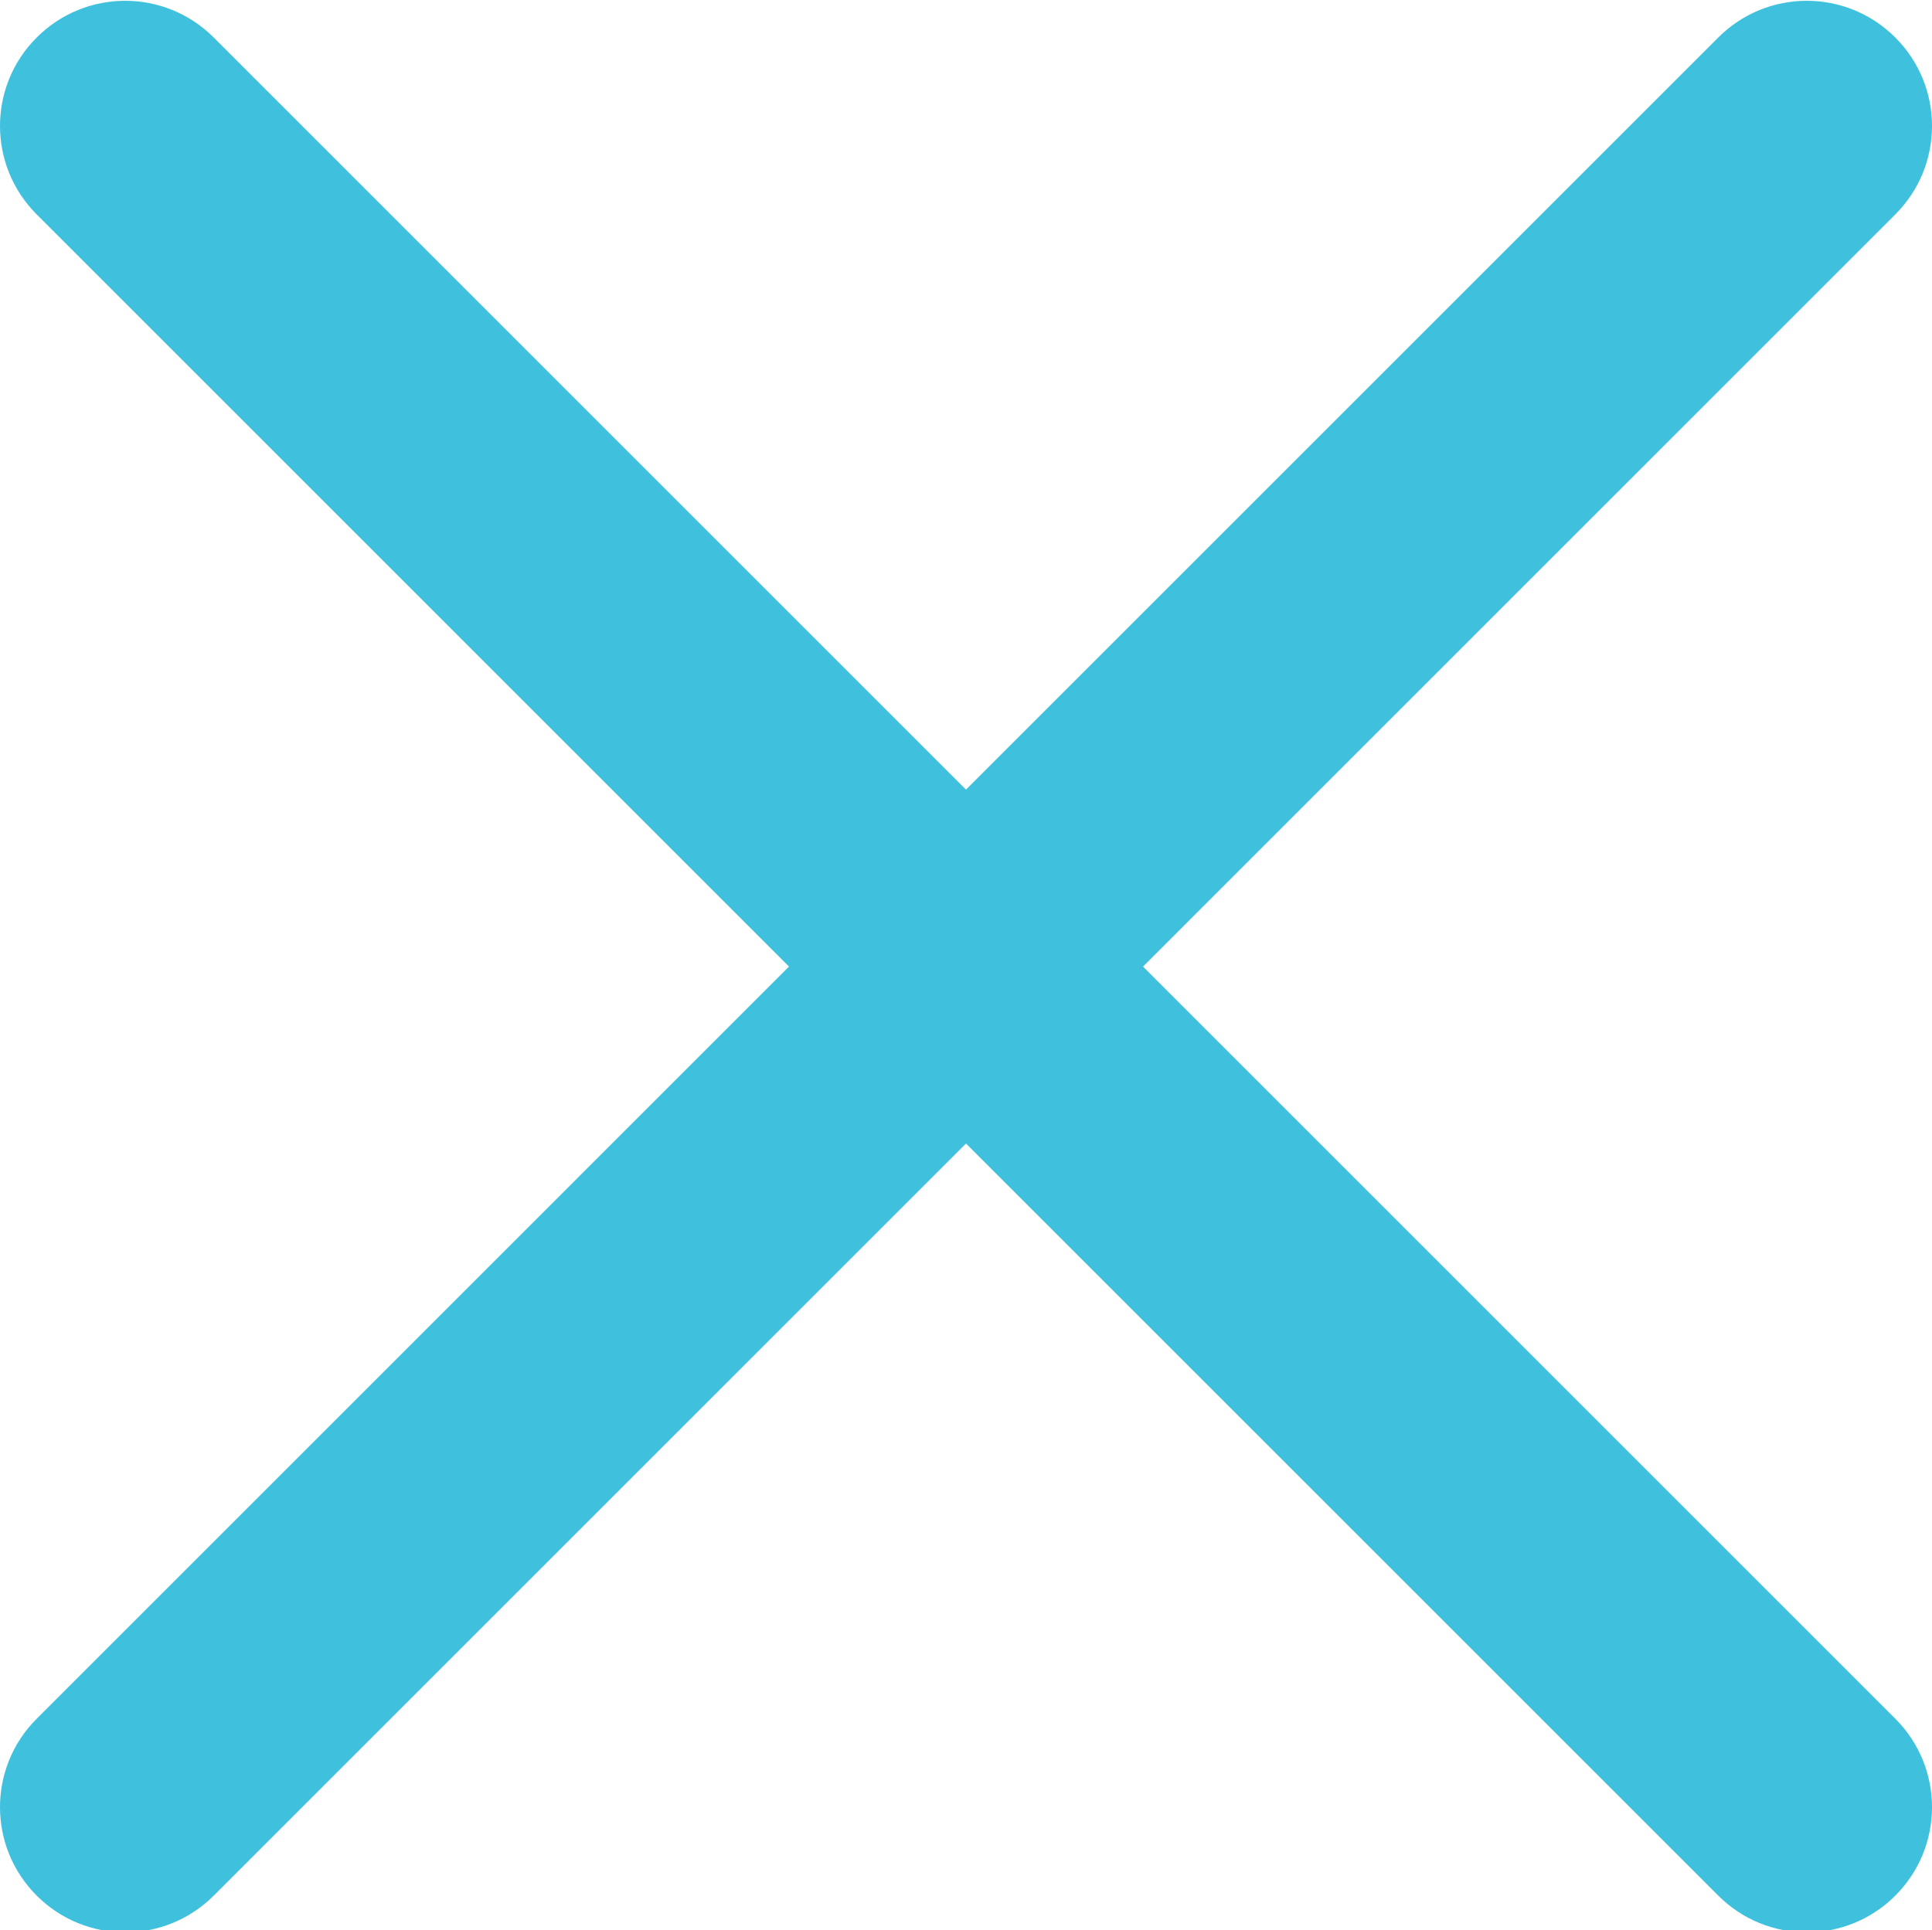
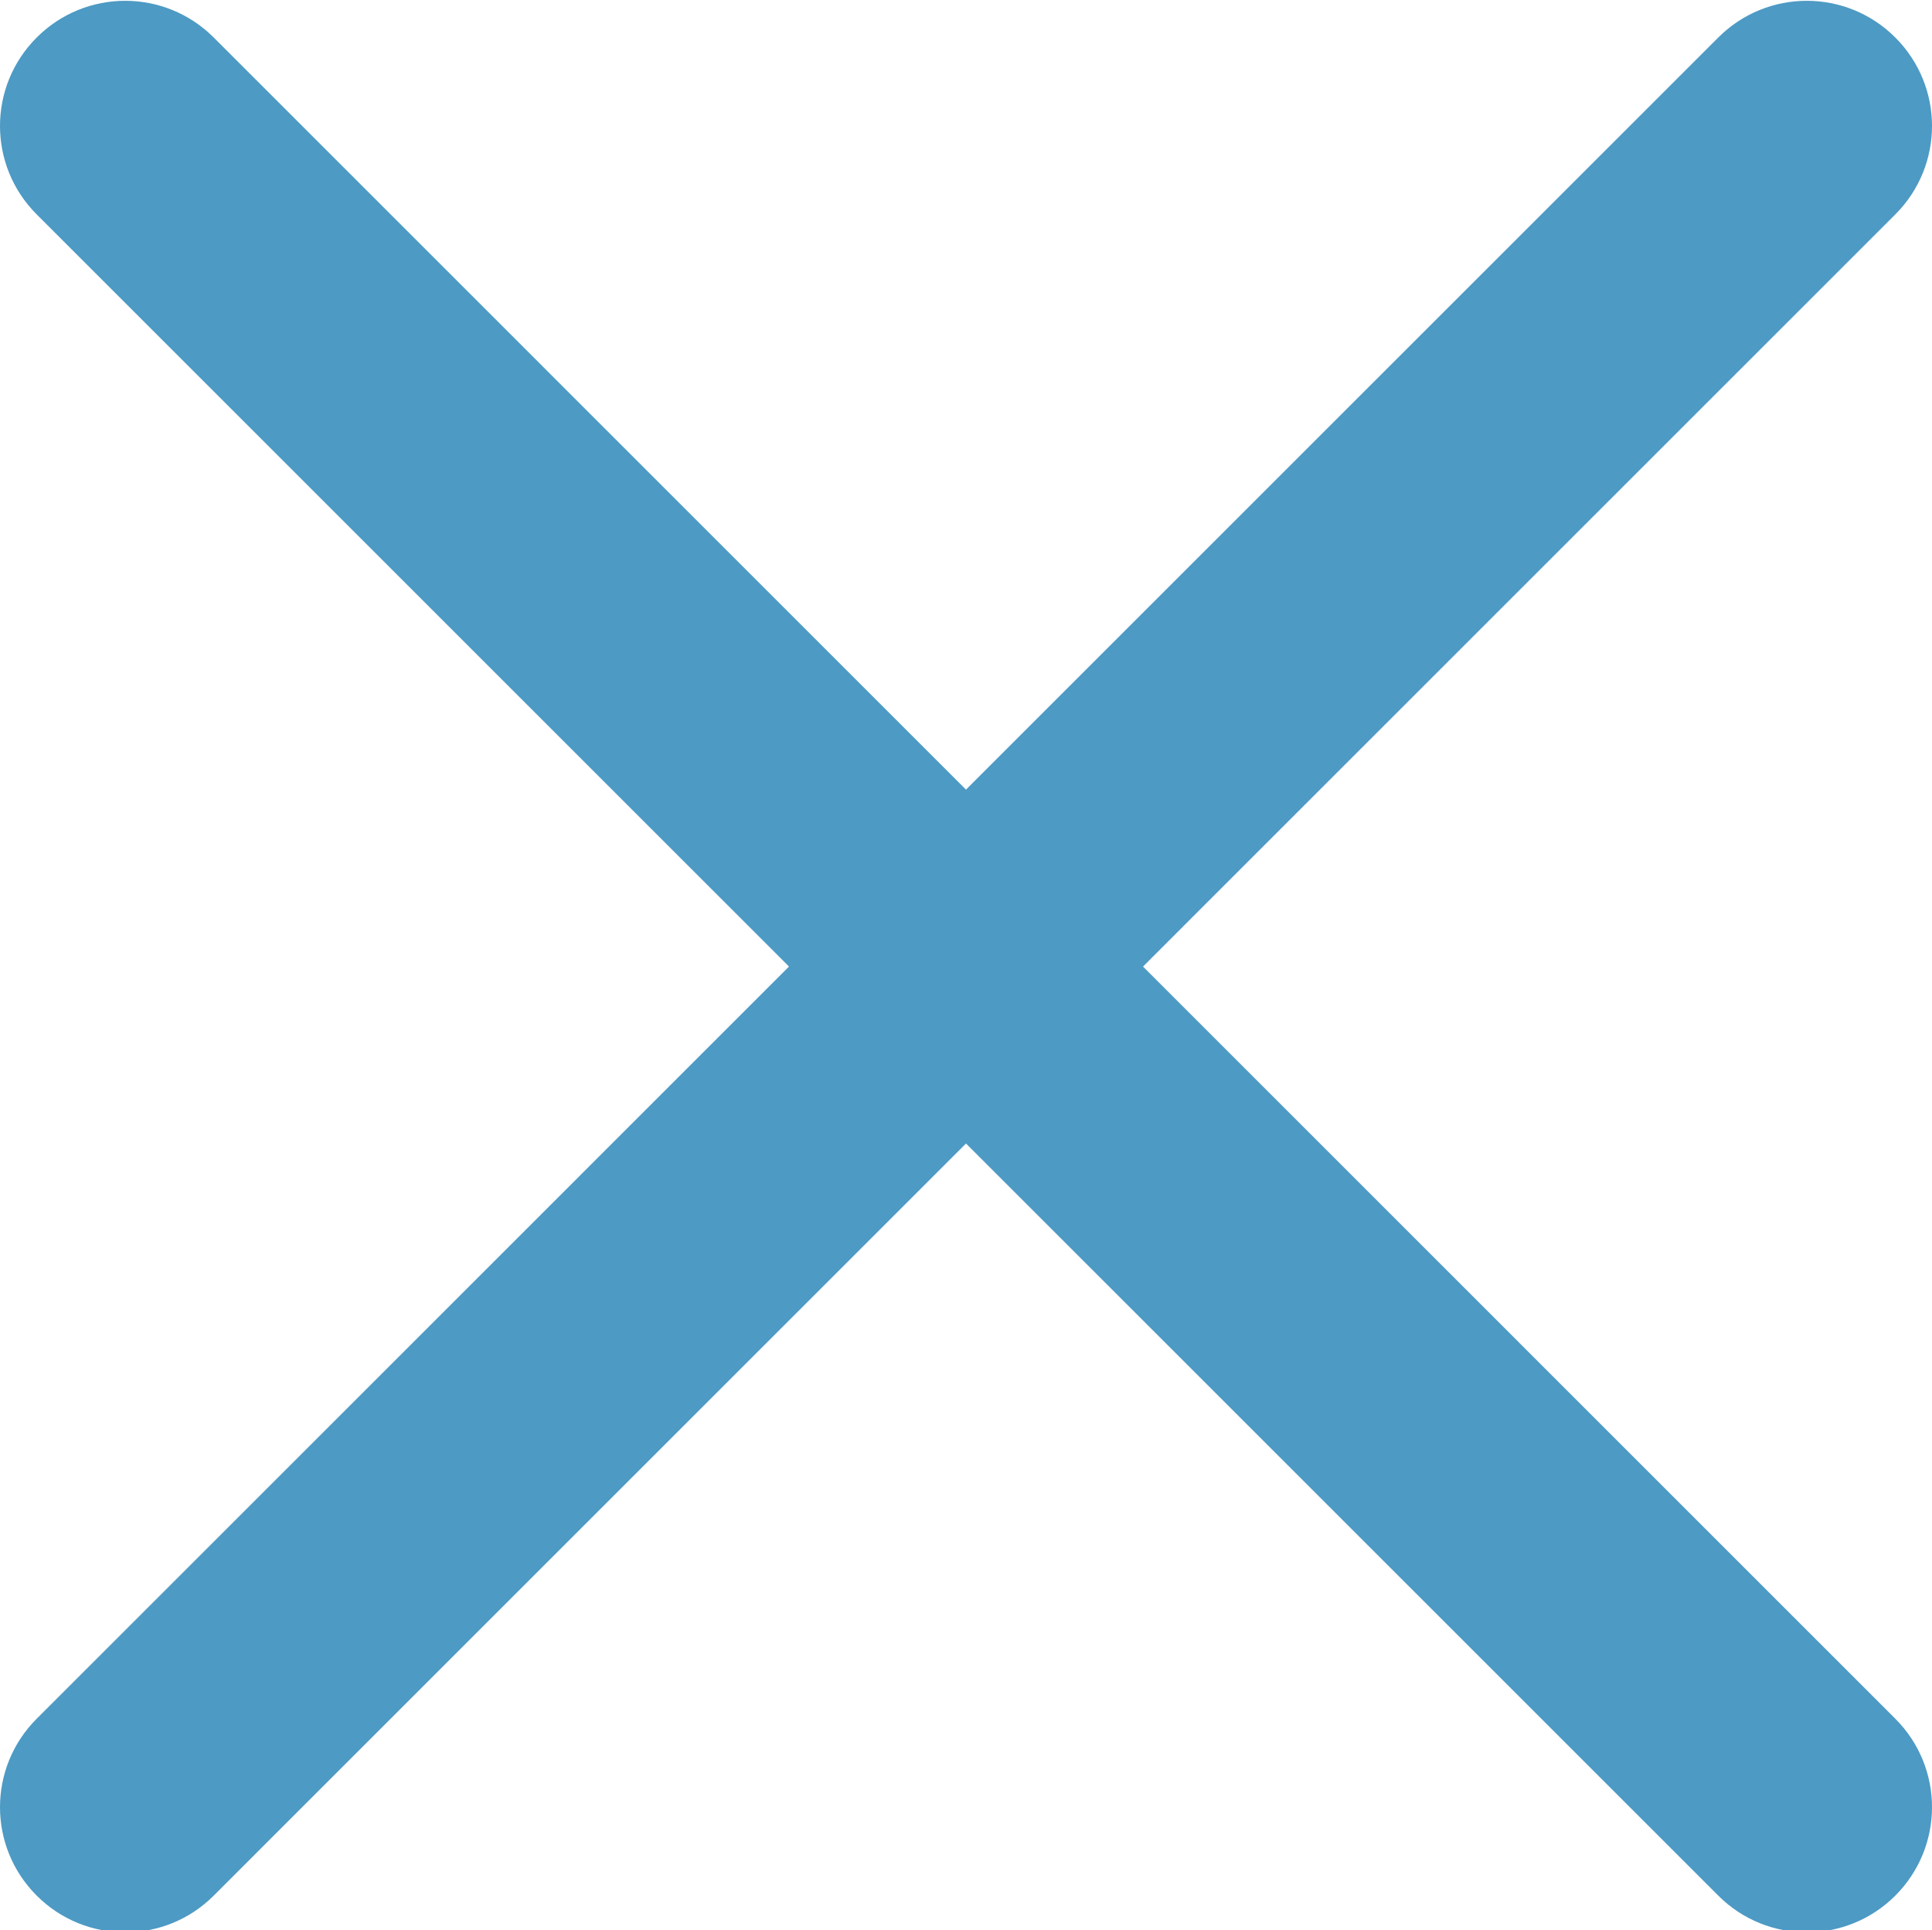
- <svg xmlns="http://www.w3.org/2000/svg" fill="#3FC0DD" viewBox="0 0 329.269 329">
+ <svg xmlns="http://www.w3.org/2000/svg" fill="#4d9ac4" viewBox="0 0 329.269 329">
  <path d="m194.801 164.77 128.211-128.215c8.344-8.34 8.344-21.824 0-30.164-8.34-8.34-21.824-8.34-30.164 0l-128.215 128.215-128.211-128.215c-8.344-8.34-21.824-8.34-30.164 0-8.344 8.34-8.344 21.824 0 30.164l128.211 128.215-128.211 128.215c-8.344 8.34-8.344 21.824 0 30.164 4.156 4.16 9.621 6.25 15.082 6.25 5.461 0 10.922-2.09 15.082-6.25l128.211-128.215 128.215 128.215c4.16 4.16 9.621 6.25 15.082 6.25 5.461 0 10.922-2.09 15.082-6.25 8.344-8.34 8.344-21.824 0-30.164zm0 0" />
</svg>
